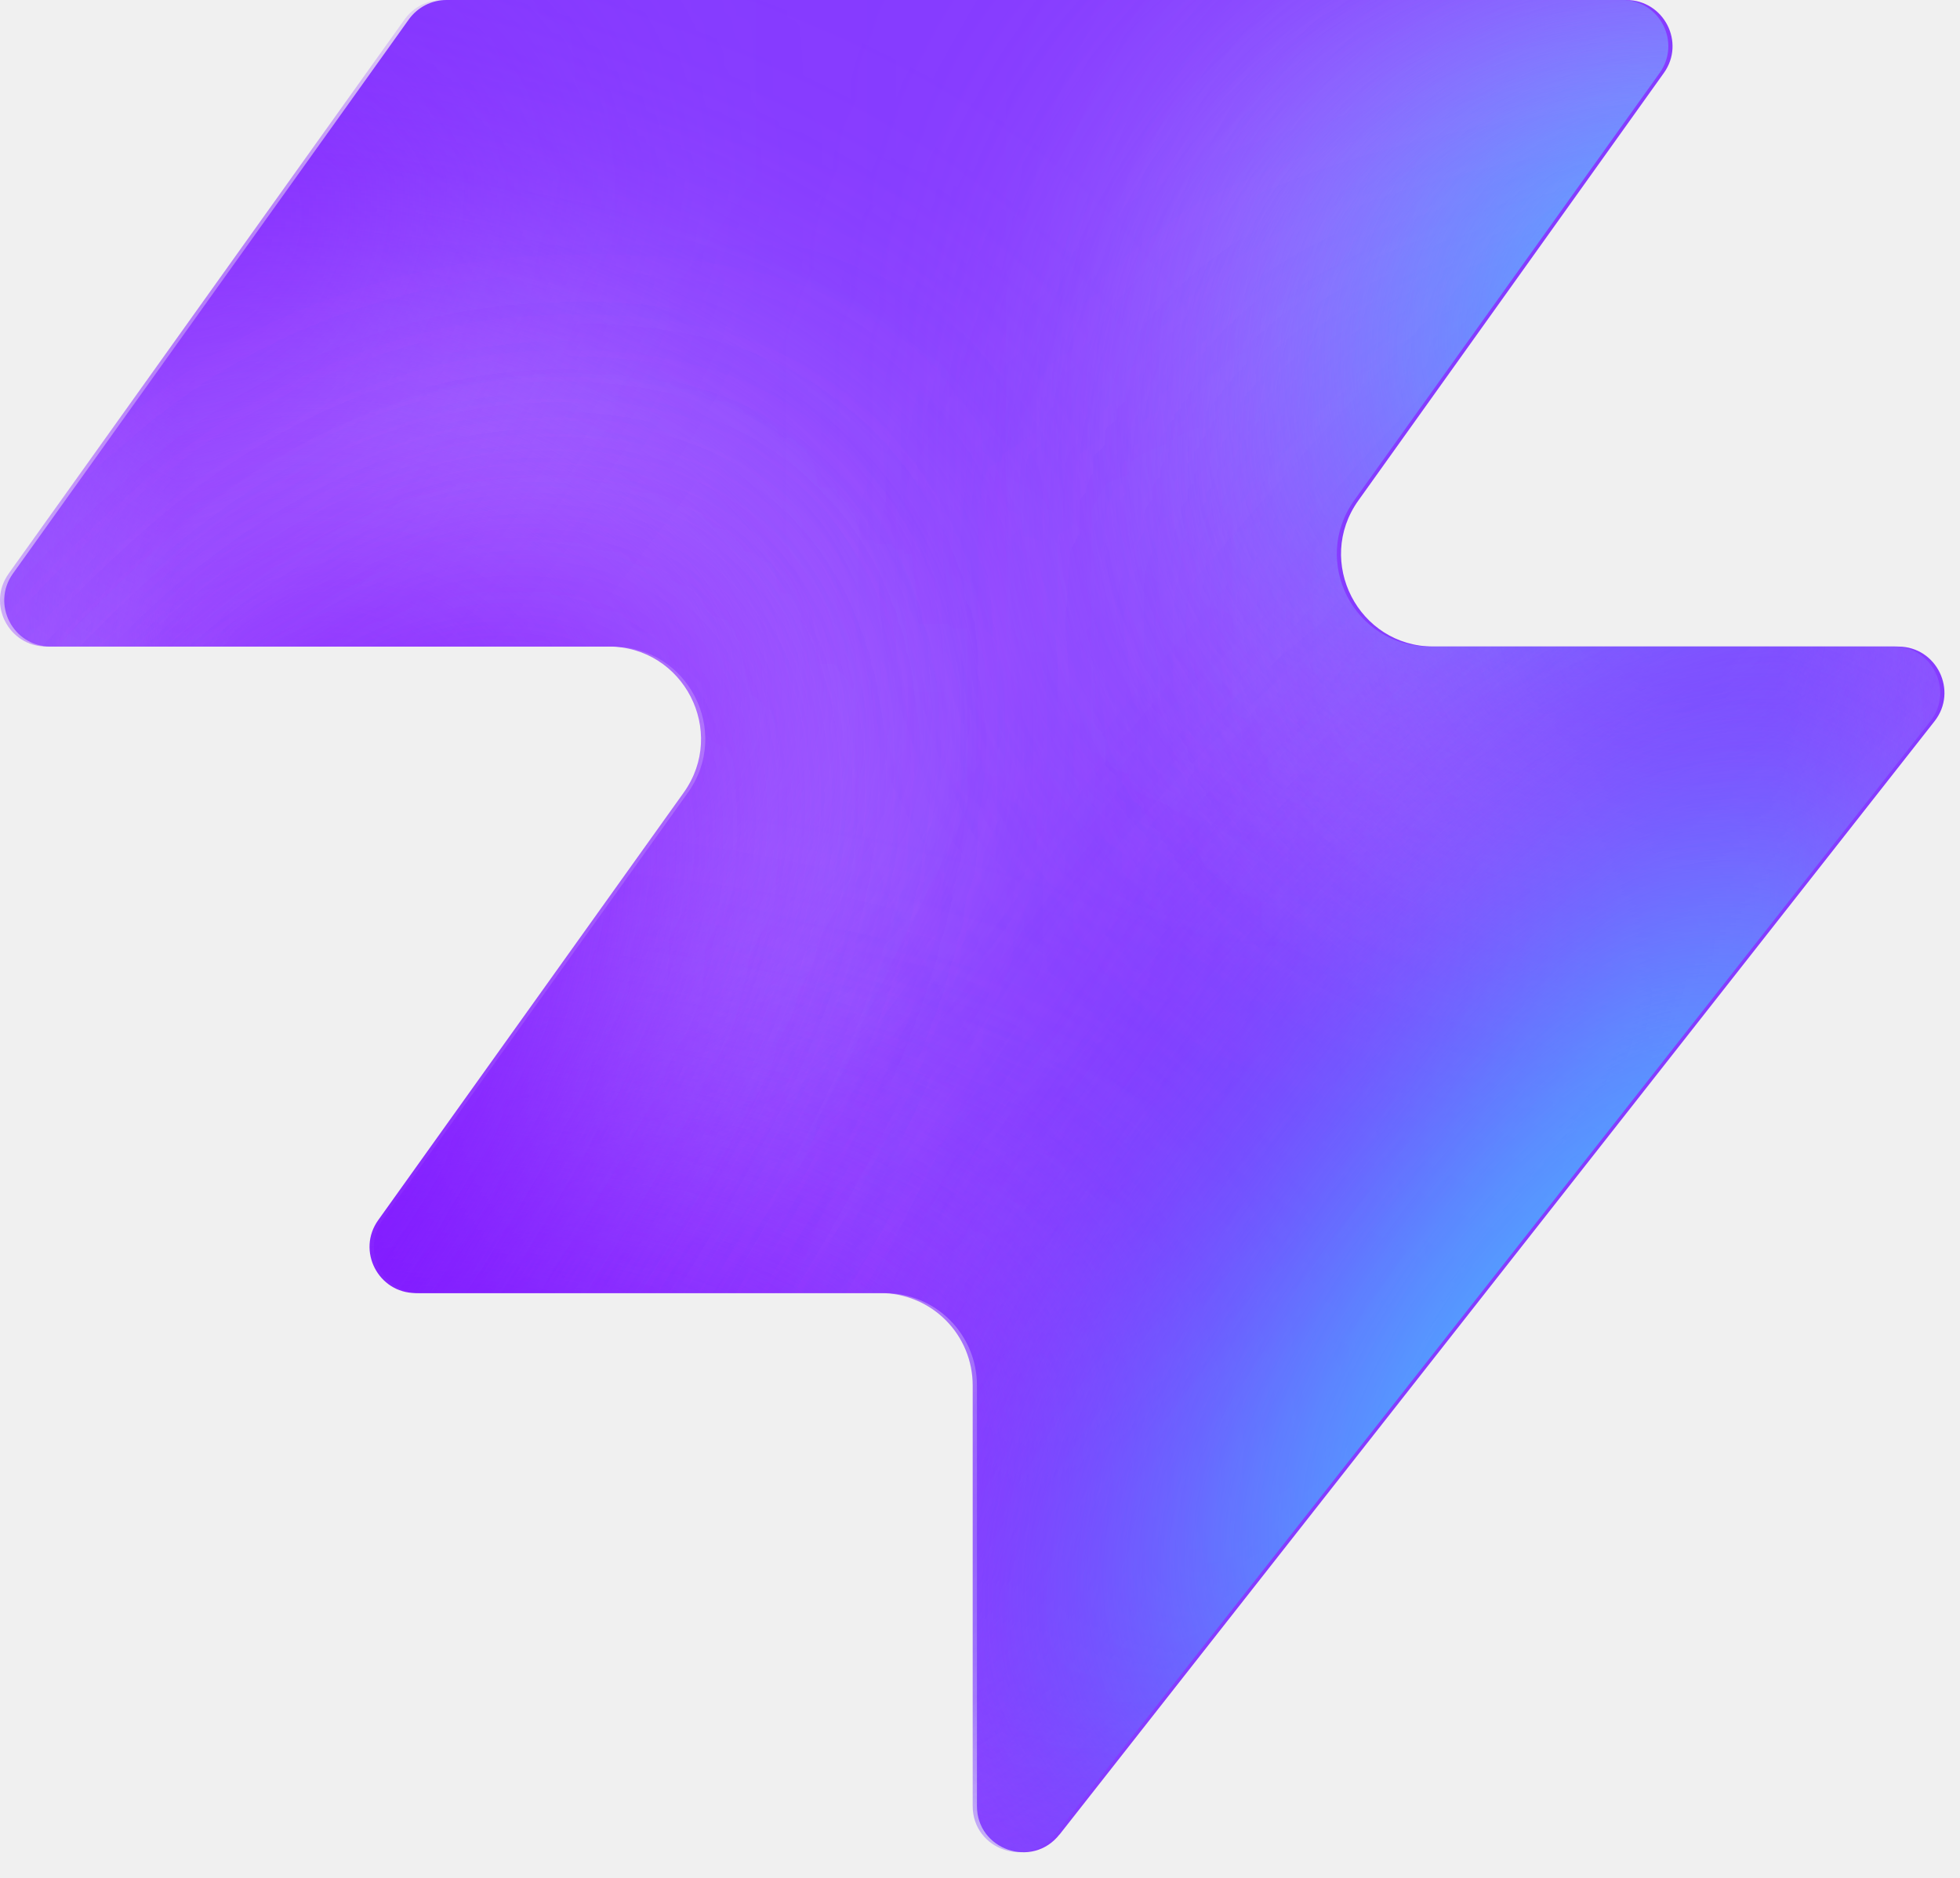
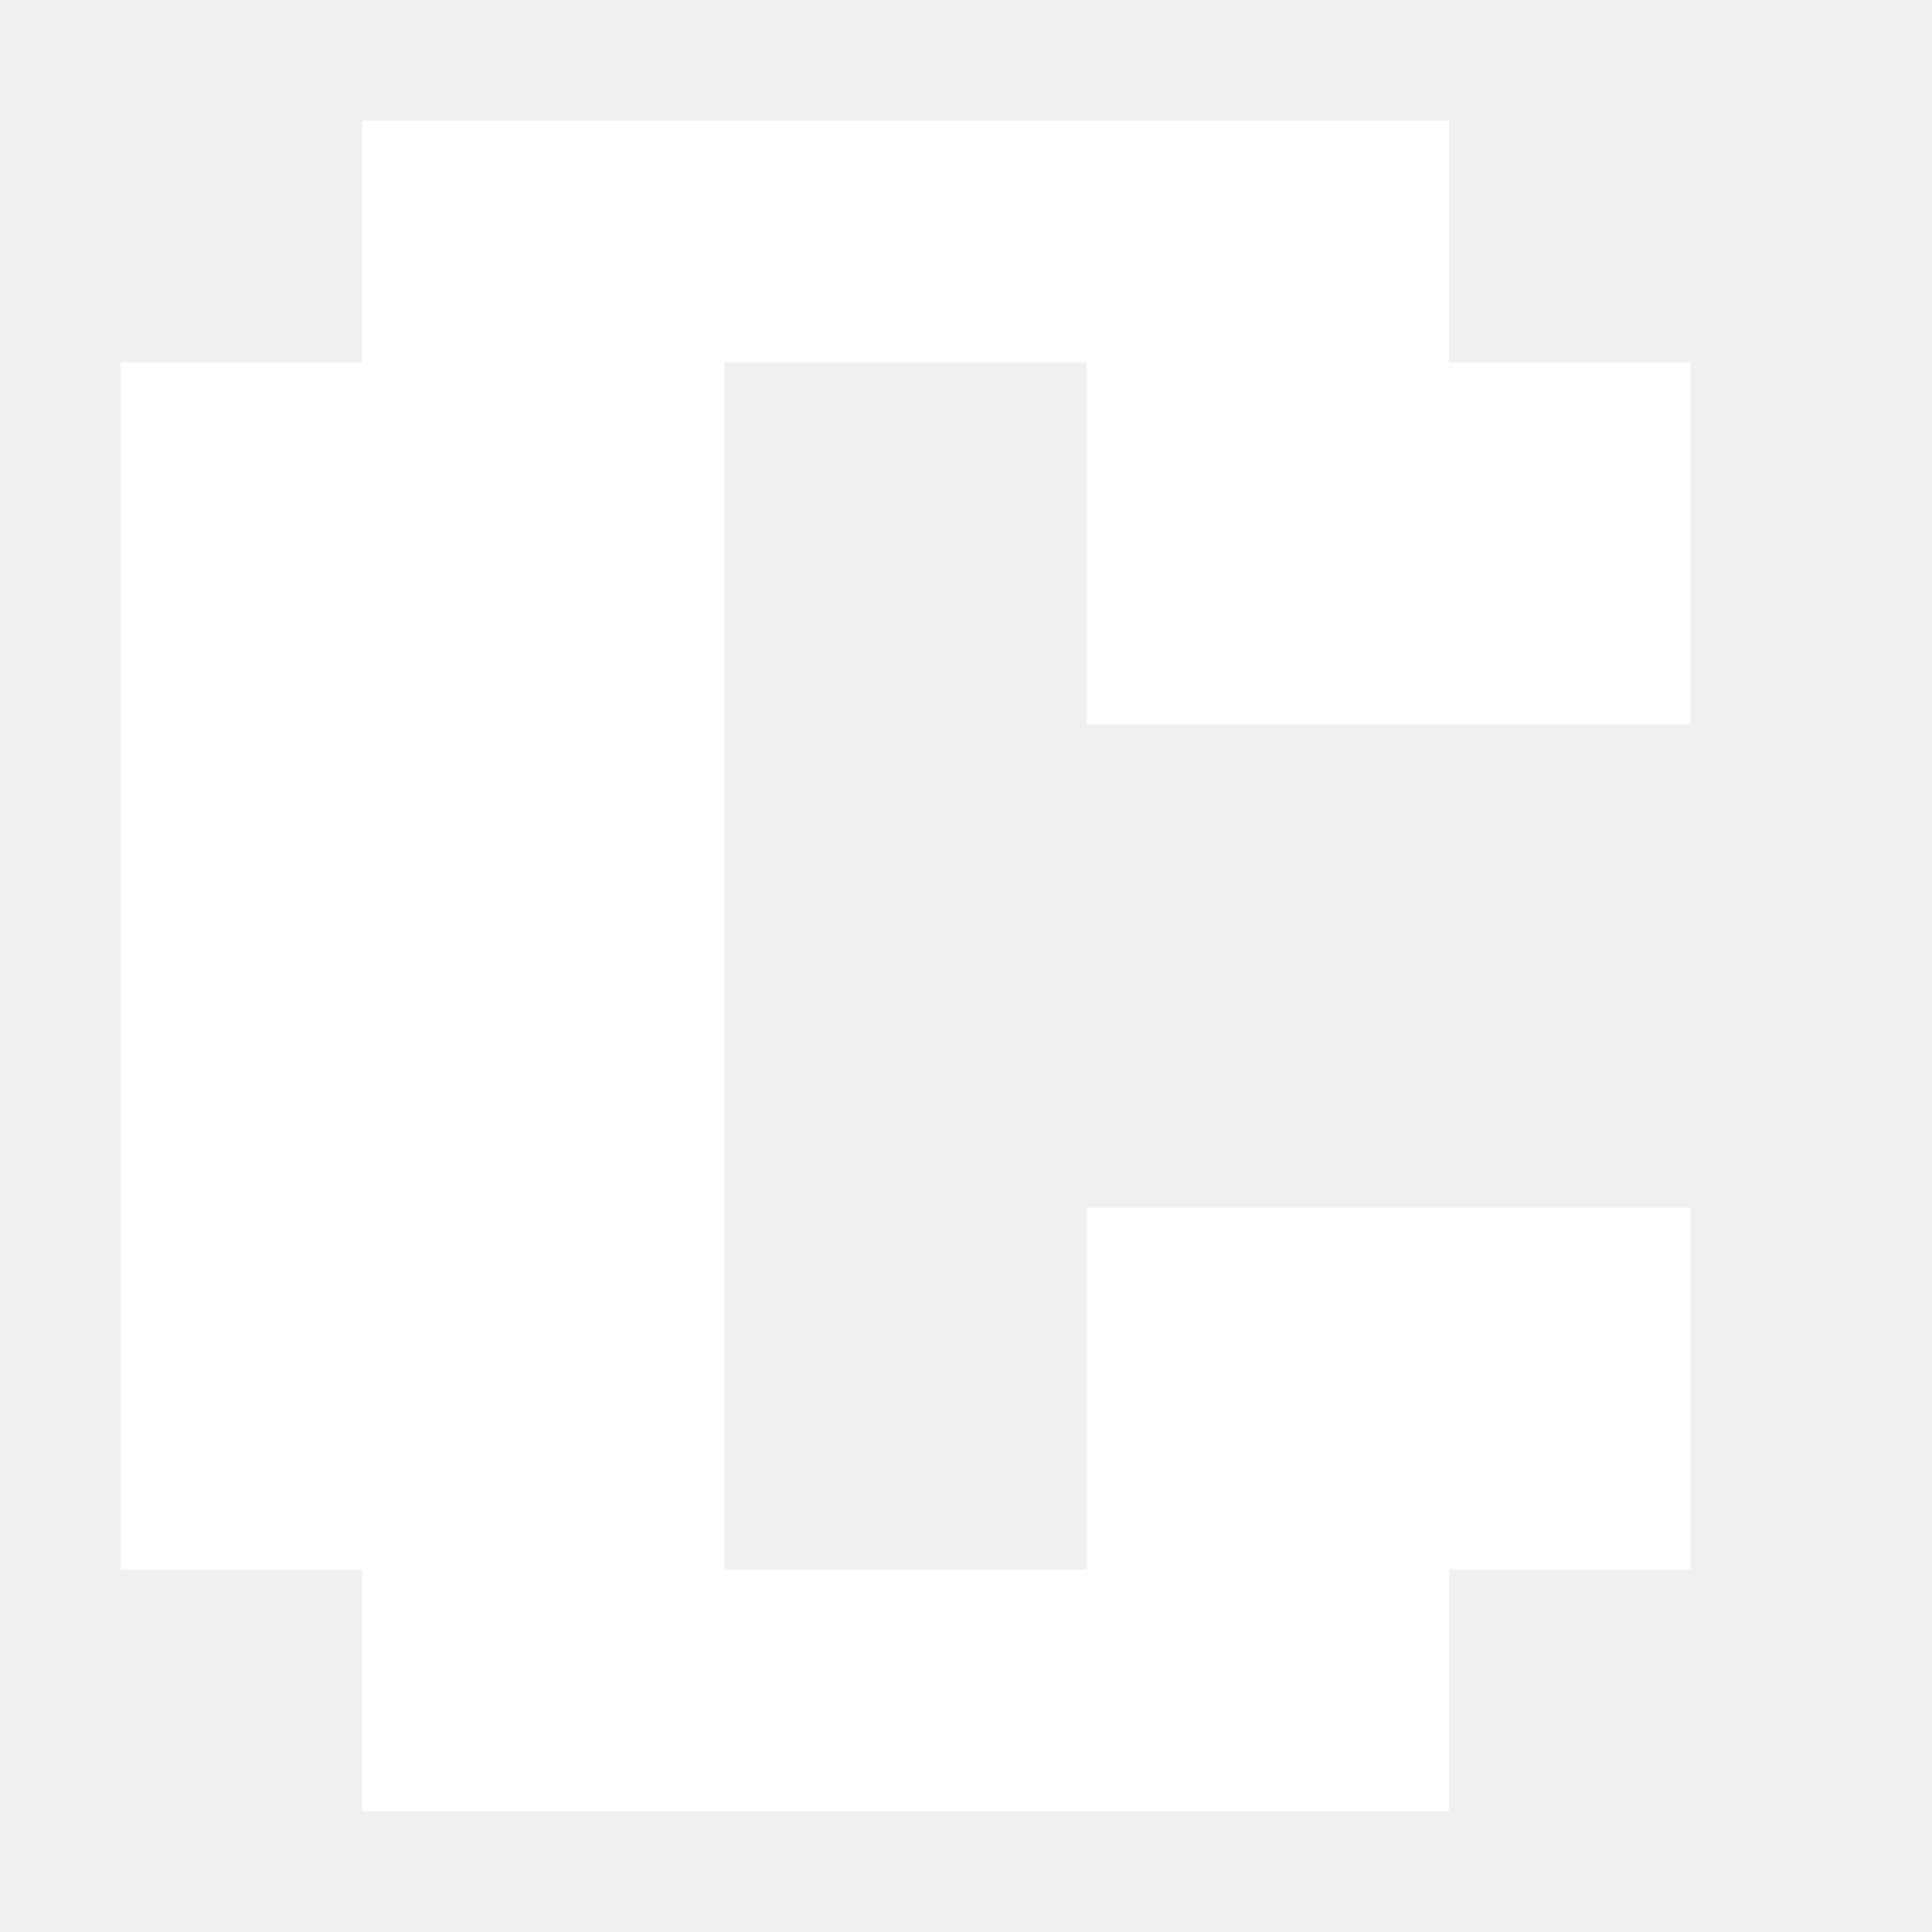
- <svg xmlns="http://www.w3.org/2000/svg" width="48" height="46" fill="none" viewBox="0 0 48 46">
-   <path fill="#863bff" d="M25.946 44.938c-.664.845-2.021.375-2.021-.698V33.937a2.26 2.26 0 0 0-2.262-2.262H10.287c-.92 0-1.456-1.04-.92-1.788l7.48-10.471c1.07-1.497 0-3.578-1.842-3.578H1.237c-.92 0-1.456-1.04-.92-1.788L10.013.474c.214-.297.556-.474.92-.474h28.894c.92 0 1.456 1.04.92 1.788l-7.48 10.471c-1.07 1.498 0 3.579 1.842 3.579h11.377c.943 0 1.473 1.088.89 1.83L25.947 44.94z" style="fill:#863bff;fill:color(display-p3 .525 .23 1);fill-opacity:1" />
-   <mask id="a" width="48" height="46" x="0" y="0" maskUnits="userSpaceOnUse" style="mask-type:alpha">
-     <path fill="#000" d="M25.842 44.938c-.664.844-2.021.375-2.021-.698V33.937a2.26 2.26 0 0 0-2.262-2.262H10.183c-.92 0-1.456-1.04-.92-1.788l7.48-10.471c1.07-1.498 0-3.579-1.842-3.579H1.133c-.92 0-1.456-1.04-.92-1.787L9.91.473c.214-.297.556-.474.92-.474h28.894c.92 0 1.456 1.04.92 1.788l-7.48 10.471c-1.07 1.498 0 3.578 1.842 3.578h11.377c.943 0 1.473 1.088.89 1.832L25.843 44.94z" style="fill:#000;fill-opacity:1" />
-   </mask>
-   <g mask="url(#a)">
-     <g filter="url(#b)">
-       <ellipse cx="5.508" cy="14.704" fill="#ede6ff" rx="5.508" ry="14.704" style="fill:#ede6ff;fill:color(display-p3 .927 .903 1);fill-opacity:1" transform="matrix(.00324 1 1 -.00324 -4.47 31.516)" />
-     </g>
-     <g filter="url(#c)">
-       <ellipse cx="10.399" cy="29.851" fill="#ede6ff" rx="10.399" ry="29.851" style="fill:#ede6ff;fill:color(display-p3 .927 .903 1);fill-opacity:1" transform="matrix(.00324 1 1 -.00324 -39.328 7.883)" />
-     </g>
-     <g filter="url(#d)">
-       <ellipse cx="5.508" cy="30.487" fill="#7e14ff" rx="5.508" ry="30.487" style="fill:#7e14ff;fill:color(display-p3 .492 .077 1);fill-opacity:1" transform="rotate(89.814 -25.913 -14.639)scale(1 -1)" />
-     </g>
-     <g filter="url(#e)">
-       <ellipse cx="5.508" cy="30.599" fill="#7e14ff" rx="5.508" ry="30.599" style="fill:#7e14ff;fill:color(display-p3 .492 .077 1);fill-opacity:1" transform="rotate(89.814 -32.644 -3.334)scale(1 -1)" />
-     </g>
-     <g filter="url(#f)">
-       <ellipse cx="5.508" cy="30.599" fill="#7e14ff" rx="5.508" ry="30.599" style="fill:#7e14ff;fill:color(display-p3 .492 .077 1);fill-opacity:1" transform="matrix(.00324 1 1 -.00324 -34.34 30.47)" />
-     </g>
-     <g filter="url(#g)">
-       <ellipse cx="14.072" cy="22.078" fill="#ede6ff" rx="14.072" ry="22.078" style="fill:#ede6ff;fill:color(display-p3 .927 .903 1);fill-opacity:1" transform="rotate(93.35 24.506 48.493)scale(-1 1)" />
-     </g>
-     <g filter="url(#h)">
-       <ellipse cx="3.47" cy="21.501" fill="#7e14ff" rx="3.47" ry="21.501" style="fill:#7e14ff;fill:color(display-p3 .492 .077 1);fill-opacity:1" transform="rotate(89.009 28.708 47.59)scale(-1 1)" />
-     </g>
-     <g filter="url(#i)">
-       <ellipse cx="3.47" cy="21.501" fill="#7e14ff" rx="3.47" ry="21.501" style="fill:#7e14ff;fill:color(display-p3 .492 .077 1);fill-opacity:1" transform="rotate(89.009 28.708 47.59)scale(-1 1)" />
-     </g>
-     <g filter="url(#j)">
-       <ellipse cx=".387" cy="8.972" fill="#7e14ff" rx="4.407" ry="29.108" style="fill:#7e14ff;fill:color(display-p3 .492 .077 1);fill-opacity:1" transform="rotate(39.51 .387 8.972)" />
-     </g>
-     <g filter="url(#k)">
-       <ellipse cx="47.523" cy="-6.092" fill="#7e14ff" rx="4.407" ry="29.108" style="fill:#7e14ff;fill:color(display-p3 .492 .077 1);fill-opacity:1" transform="rotate(37.892 47.523 -6.092)" />
-     </g>
-     <g filter="url(#l)">
-       <ellipse cx="41.412" cy="6.333" fill="#47bfff" rx="5.971" ry="9.665" style="fill:#47bfff;fill:color(display-p3 .28 .748 1);fill-opacity:1" transform="rotate(37.892 41.412 6.333)" />
-     </g>
-     <g filter="url(#m)">
-       <ellipse cx="-1.879" cy="38.332" fill="#7e14ff" rx="4.407" ry="29.108" style="fill:#7e14ff;fill:color(display-p3 .492 .077 1);fill-opacity:1" transform="rotate(37.892 -1.88 38.332)" />
-     </g>
-     <g filter="url(#n)">
-       <ellipse cx="-1.879" cy="38.332" fill="#7e14ff" rx="4.407" ry="29.108" style="fill:#7e14ff;fill:color(display-p3 .492 .077 1);fill-opacity:1" transform="rotate(37.892 -1.88 38.332)" />
-     </g>
-     <g filter="url(#o)">
-       <ellipse cx="35.651" cy="29.907" fill="#7e14ff" rx="4.407" ry="29.108" style="fill:#7e14ff;fill:color(display-p3 .492 .077 1);fill-opacity:1" transform="rotate(37.892 35.651 29.907)" />
-     </g>
-     <g filter="url(#p)">
-       <ellipse cx="38.418" cy="32.4" fill="#47bfff" rx="5.971" ry="15.297" style="fill:#47bfff;fill:color(display-p3 .28 .748 1);fill-opacity:1" transform="rotate(37.892 38.418 32.4)" />
-     </g>
-   </g>
-   <defs>
-     <filter id="b" width="60.045" height="41.654" x="-19.77" y="16.149" color-interpolation-filters="sRGB" filterUnits="userSpaceOnUse">
-       <feFlood flood-opacity="0" result="BackgroundImageFix" />
-       <feBlend in="SourceGraphic" in2="BackgroundImageFix" result="shape" />
-       <feGaussianBlur result="effect1_foregroundBlur_2002_17158" stdDeviation="7.659" />
-     </filter>
-     <filter id="c" width="90.34" height="51.437" x="-54.613" y="-7.533" color-interpolation-filters="sRGB" filterUnits="userSpaceOnUse">
-       <feFlood flood-opacity="0" result="BackgroundImageFix" />
-       <feBlend in="SourceGraphic" in2="BackgroundImageFix" result="shape" />
-       <feGaussianBlur result="effect1_foregroundBlur_2002_17158" stdDeviation="7.659" />
-     </filter>
-     <filter id="d" width="79.355" height="29.4" x="-49.64" y="2.03" color-interpolation-filters="sRGB" filterUnits="userSpaceOnUse">
-       <feFlood flood-opacity="0" result="BackgroundImageFix" />
-       <feBlend in="SourceGraphic" in2="BackgroundImageFix" result="shape" />
-       <feGaussianBlur result="effect1_foregroundBlur_2002_17158" stdDeviation="4.596" />
-     </filter>
-     <filter id="e" width="79.579" height="29.4" x="-45.045" y="20.029" color-interpolation-filters="sRGB" filterUnits="userSpaceOnUse">
-       <feFlood flood-opacity="0" result="BackgroundImageFix" />
-       <feBlend in="SourceGraphic" in2="BackgroundImageFix" result="shape" />
-       <feGaussianBlur result="effect1_foregroundBlur_2002_17158" stdDeviation="4.596" />
-     </filter>
-     <filter id="f" width="79.579" height="29.4" x="-43.513" y="21.178" color-interpolation-filters="sRGB" filterUnits="userSpaceOnUse">
-       <feFlood flood-opacity="0" result="BackgroundImageFix" />
-       <feBlend in="SourceGraphic" in2="BackgroundImageFix" result="shape" />
-       <feGaussianBlur result="effect1_foregroundBlur_2002_17158" stdDeviation="4.596" />
-     </filter>
-     <filter id="g" width="74.749" height="58.852" x="15.756" y="-17.901" color-interpolation-filters="sRGB" filterUnits="userSpaceOnUse">
-       <feFlood flood-opacity="0" result="BackgroundImageFix" />
-       <feBlend in="SourceGraphic" in2="BackgroundImageFix" result="shape" />
-       <feGaussianBlur result="effect1_foregroundBlur_2002_17158" stdDeviation="7.659" />
-     </filter>
-     <filter id="h" width="61.377" height="25.362" x="23.548" y="2.284" color-interpolation-filters="sRGB" filterUnits="userSpaceOnUse">
-       <feFlood flood-opacity="0" result="BackgroundImageFix" />
-       <feBlend in="SourceGraphic" in2="BackgroundImageFix" result="shape" />
-       <feGaussianBlur result="effect1_foregroundBlur_2002_17158" stdDeviation="4.596" />
-     </filter>
-     <filter id="i" width="61.377" height="25.362" x="23.548" y="2.284" color-interpolation-filters="sRGB" filterUnits="userSpaceOnUse">
-       <feFlood flood-opacity="0" result="BackgroundImageFix" />
-       <feBlend in="SourceGraphic" in2="BackgroundImageFix" result="shape" />
-       <feGaussianBlur result="effect1_foregroundBlur_2002_17158" stdDeviation="4.596" />
-     </filter>
-     <filter id="j" width="56.045" height="63.649" x="-27.636" y="-22.853" color-interpolation-filters="sRGB" filterUnits="userSpaceOnUse">
-       <feFlood flood-opacity="0" result="BackgroundImageFix" />
-       <feBlend in="SourceGraphic" in2="BackgroundImageFix" result="shape" />
-       <feGaussianBlur result="effect1_foregroundBlur_2002_17158" stdDeviation="4.596" />
-     </filter>
-     <filter id="k" width="54.814" height="64.646" x="20.116" y="-38.415" color-interpolation-filters="sRGB" filterUnits="userSpaceOnUse">
-       <feFlood flood-opacity="0" result="BackgroundImageFix" />
-       <feBlend in="SourceGraphic" in2="BackgroundImageFix" result="shape" />
-       <feGaussianBlur result="effect1_foregroundBlur_2002_17158" stdDeviation="4.596" />
-     </filter>
-     <filter id="l" width="33.541" height="35.313" x="24.641" y="-11.323" color-interpolation-filters="sRGB" filterUnits="userSpaceOnUse">
-       <feFlood flood-opacity="0" result="BackgroundImageFix" />
-       <feBlend in="SourceGraphic" in2="BackgroundImageFix" result="shape" />
-       <feGaussianBlur result="effect1_foregroundBlur_2002_17158" stdDeviation="4.596" />
-     </filter>
-     <filter id="m" width="54.814" height="64.646" x="-29.286" y="6.009" color-interpolation-filters="sRGB" filterUnits="userSpaceOnUse">
-       <feFlood flood-opacity="0" result="BackgroundImageFix" />
-       <feBlend in="SourceGraphic" in2="BackgroundImageFix" result="shape" />
-       <feGaussianBlur result="effect1_foregroundBlur_2002_17158" stdDeviation="4.596" />
-     </filter>
-     <filter id="n" width="54.814" height="64.646" x="-29.286" y="6.009" color-interpolation-filters="sRGB" filterUnits="userSpaceOnUse">
-       <feFlood flood-opacity="0" result="BackgroundImageFix" />
-       <feBlend in="SourceGraphic" in2="BackgroundImageFix" result="shape" />
-       <feGaussianBlur result="effect1_foregroundBlur_2002_17158" stdDeviation="4.596" />
-     </filter>
-     <filter id="o" width="54.814" height="64.646" x="8.244" y="-2.416" color-interpolation-filters="sRGB" filterUnits="userSpaceOnUse">
-       <feFlood flood-opacity="0" result="BackgroundImageFix" />
-       <feBlend in="SourceGraphic" in2="BackgroundImageFix" result="shape" />
-       <feGaussianBlur result="effect1_foregroundBlur_2002_17158" stdDeviation="4.596" />
-     </filter>
-     <filter id="p" width="39.409" height="43.623" x="18.713" y="10.588" color-interpolation-filters="sRGB" filterUnits="userSpaceOnUse">
-       <feFlood flood-opacity="0" result="BackgroundImageFix" />
-       <feBlend in="SourceGraphic" in2="BackgroundImageFix" result="shape" />
-       <feGaussianBlur result="effect1_foregroundBlur_2002_17158" stdDeviation="4.596" />
-     </filter>
-   </defs>
+ <svg xmlns="http://www.w3.org/2000/svg" version="1.1" width="16" height="16">
+   <path d="M0 0 C2.97 0 5.94 0 9 0 C9 0.66 9 1.32 9 2 C9.66 2 10.32 2 11 2 C11 2.99 11 3.98 11 5 C9.35 5 7.7 5 6 5 C6 4.01 6 3.02 6 2 C5.01 2 4.02 2 3 2 C3 5.3 3 8.6 3 12 C3.99 12 4.98 12 6 12 C6 11.01 6 10.02 6 9 C7.65 9 9.3 9 11 9 C11 9.99 11 10.98 11 12 C10.34 12 9.68 12 9 12 C9 12.66 9 13.32 9 14 C6.03 14 3.06 14 0 14 C0 13.34 0 12.68 0 12 C-0.66 12 -1.32 12 -2 12 C-2 8.7 -2 5.4 -2 2 C-1.34 2 -0.68 2 0 2 C0 1.34 0 0.68 0 0 Z " fill="#FFFFFF" transform="translate(3,1)" />
</svg>
